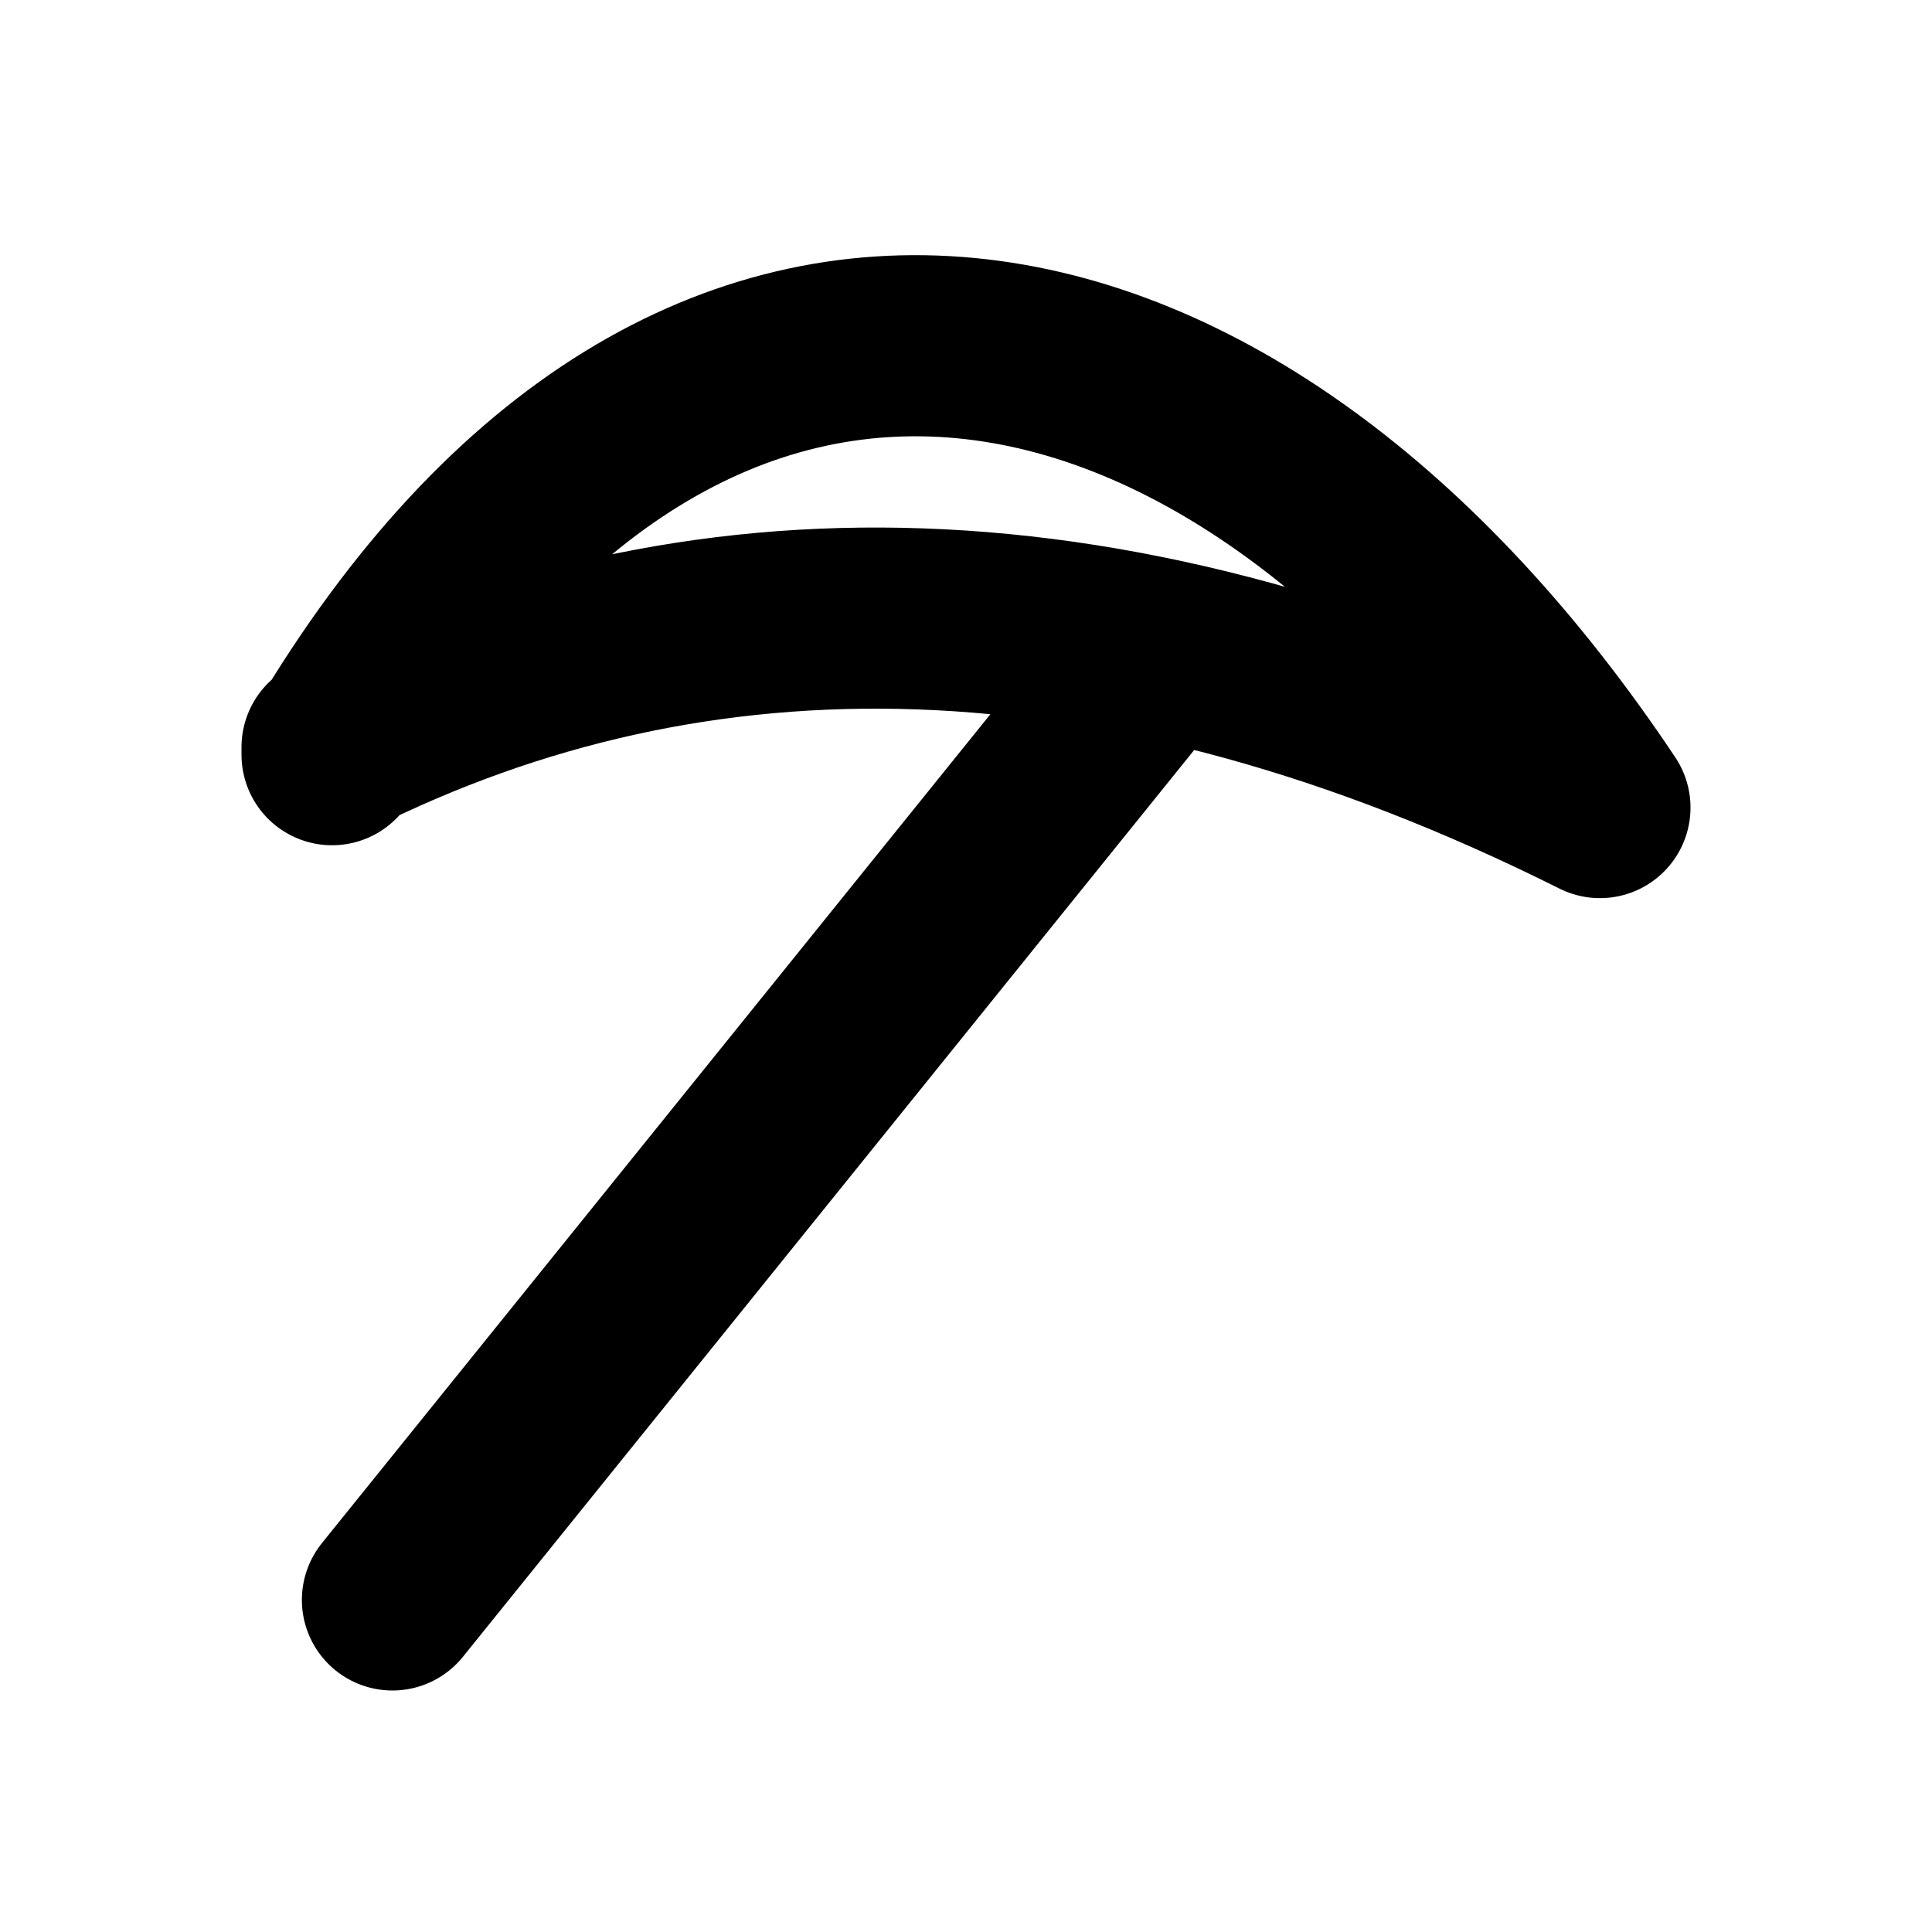
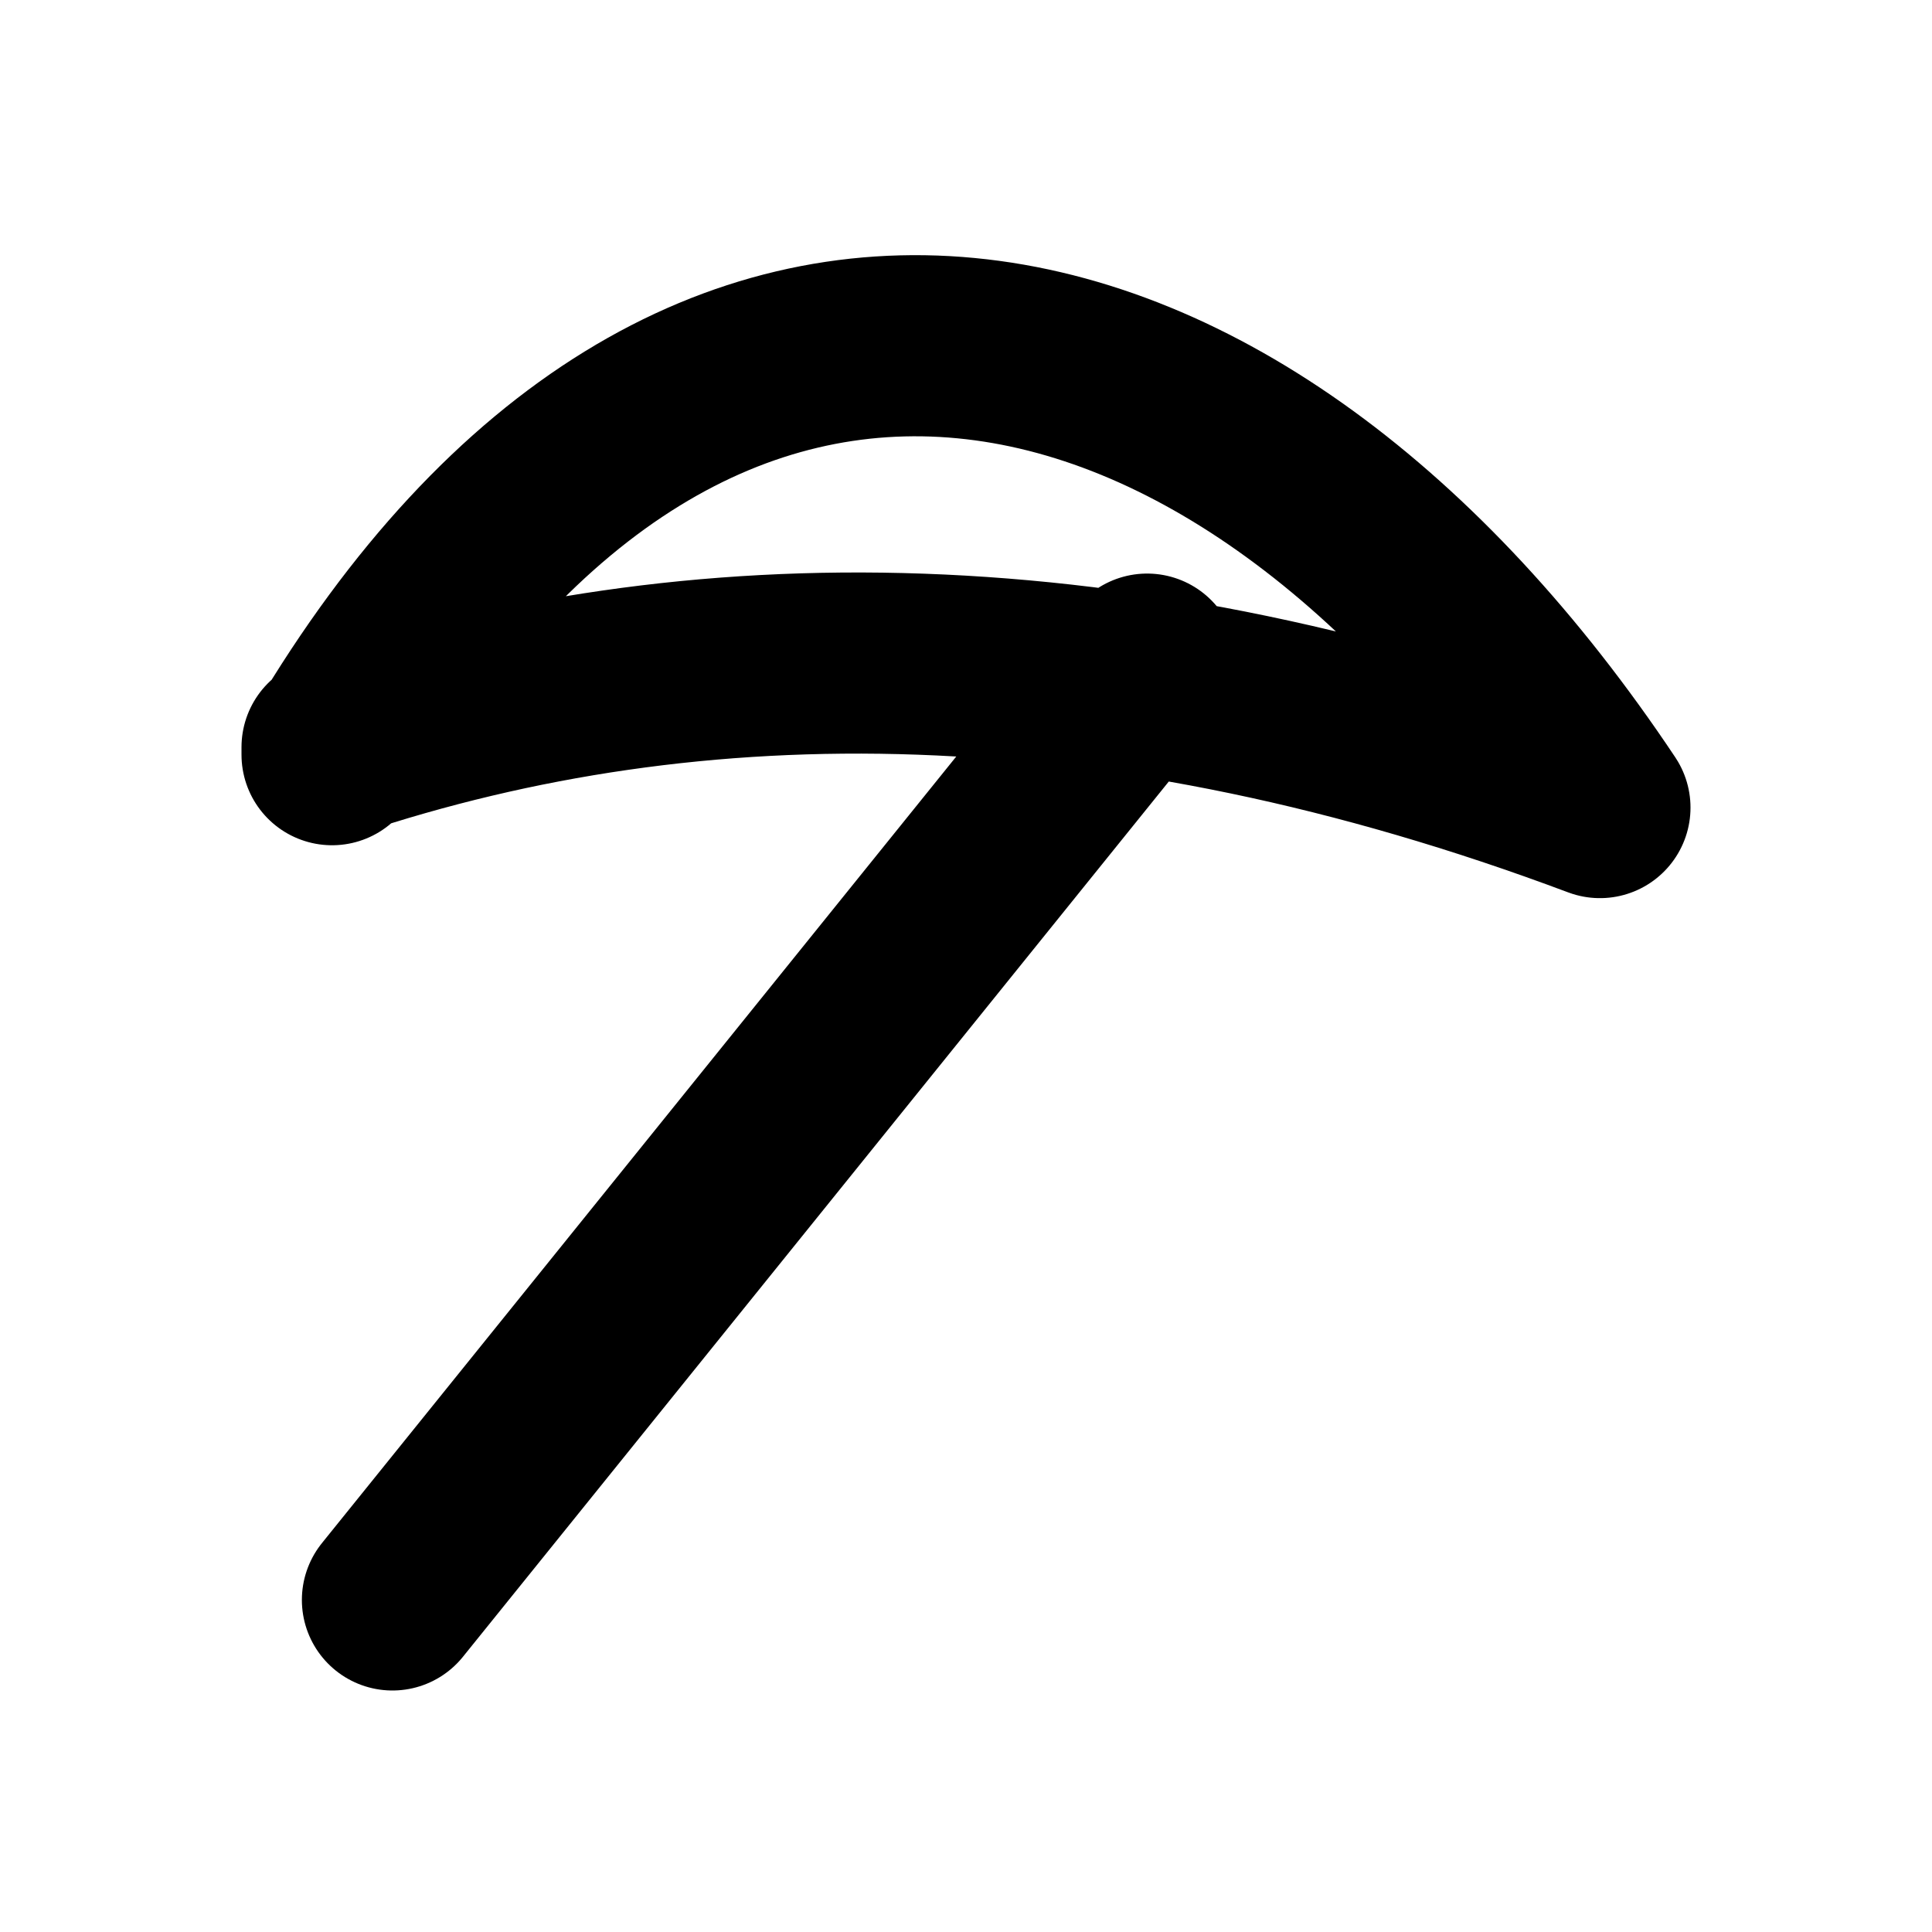
<svg xmlns="http://www.w3.org/2000/svg" width="16" height="16" viewBox="0 0 16 16" fill="none" stroke="currentColor" stroke-width="1.5" stroke-linecap="round" stroke-linejoin="round" aria-hidden="true" focusable="false">
-   <path d="M3.25 13.25L9.5 5.5M2.75 6.25C5.75 1.188 10.25 2.188 13.25 6.688 9.25 4.688 5.75 4.688 2.75 6.188Z" />
+   <path d="M3.25 13.25L9.5 5.5M2.75 6.25C5.75 1.188 10.25 2.188 13.25 6.688 9.25 5.188 5.75 5.188 2.75 6.188Z" />
</svg>
